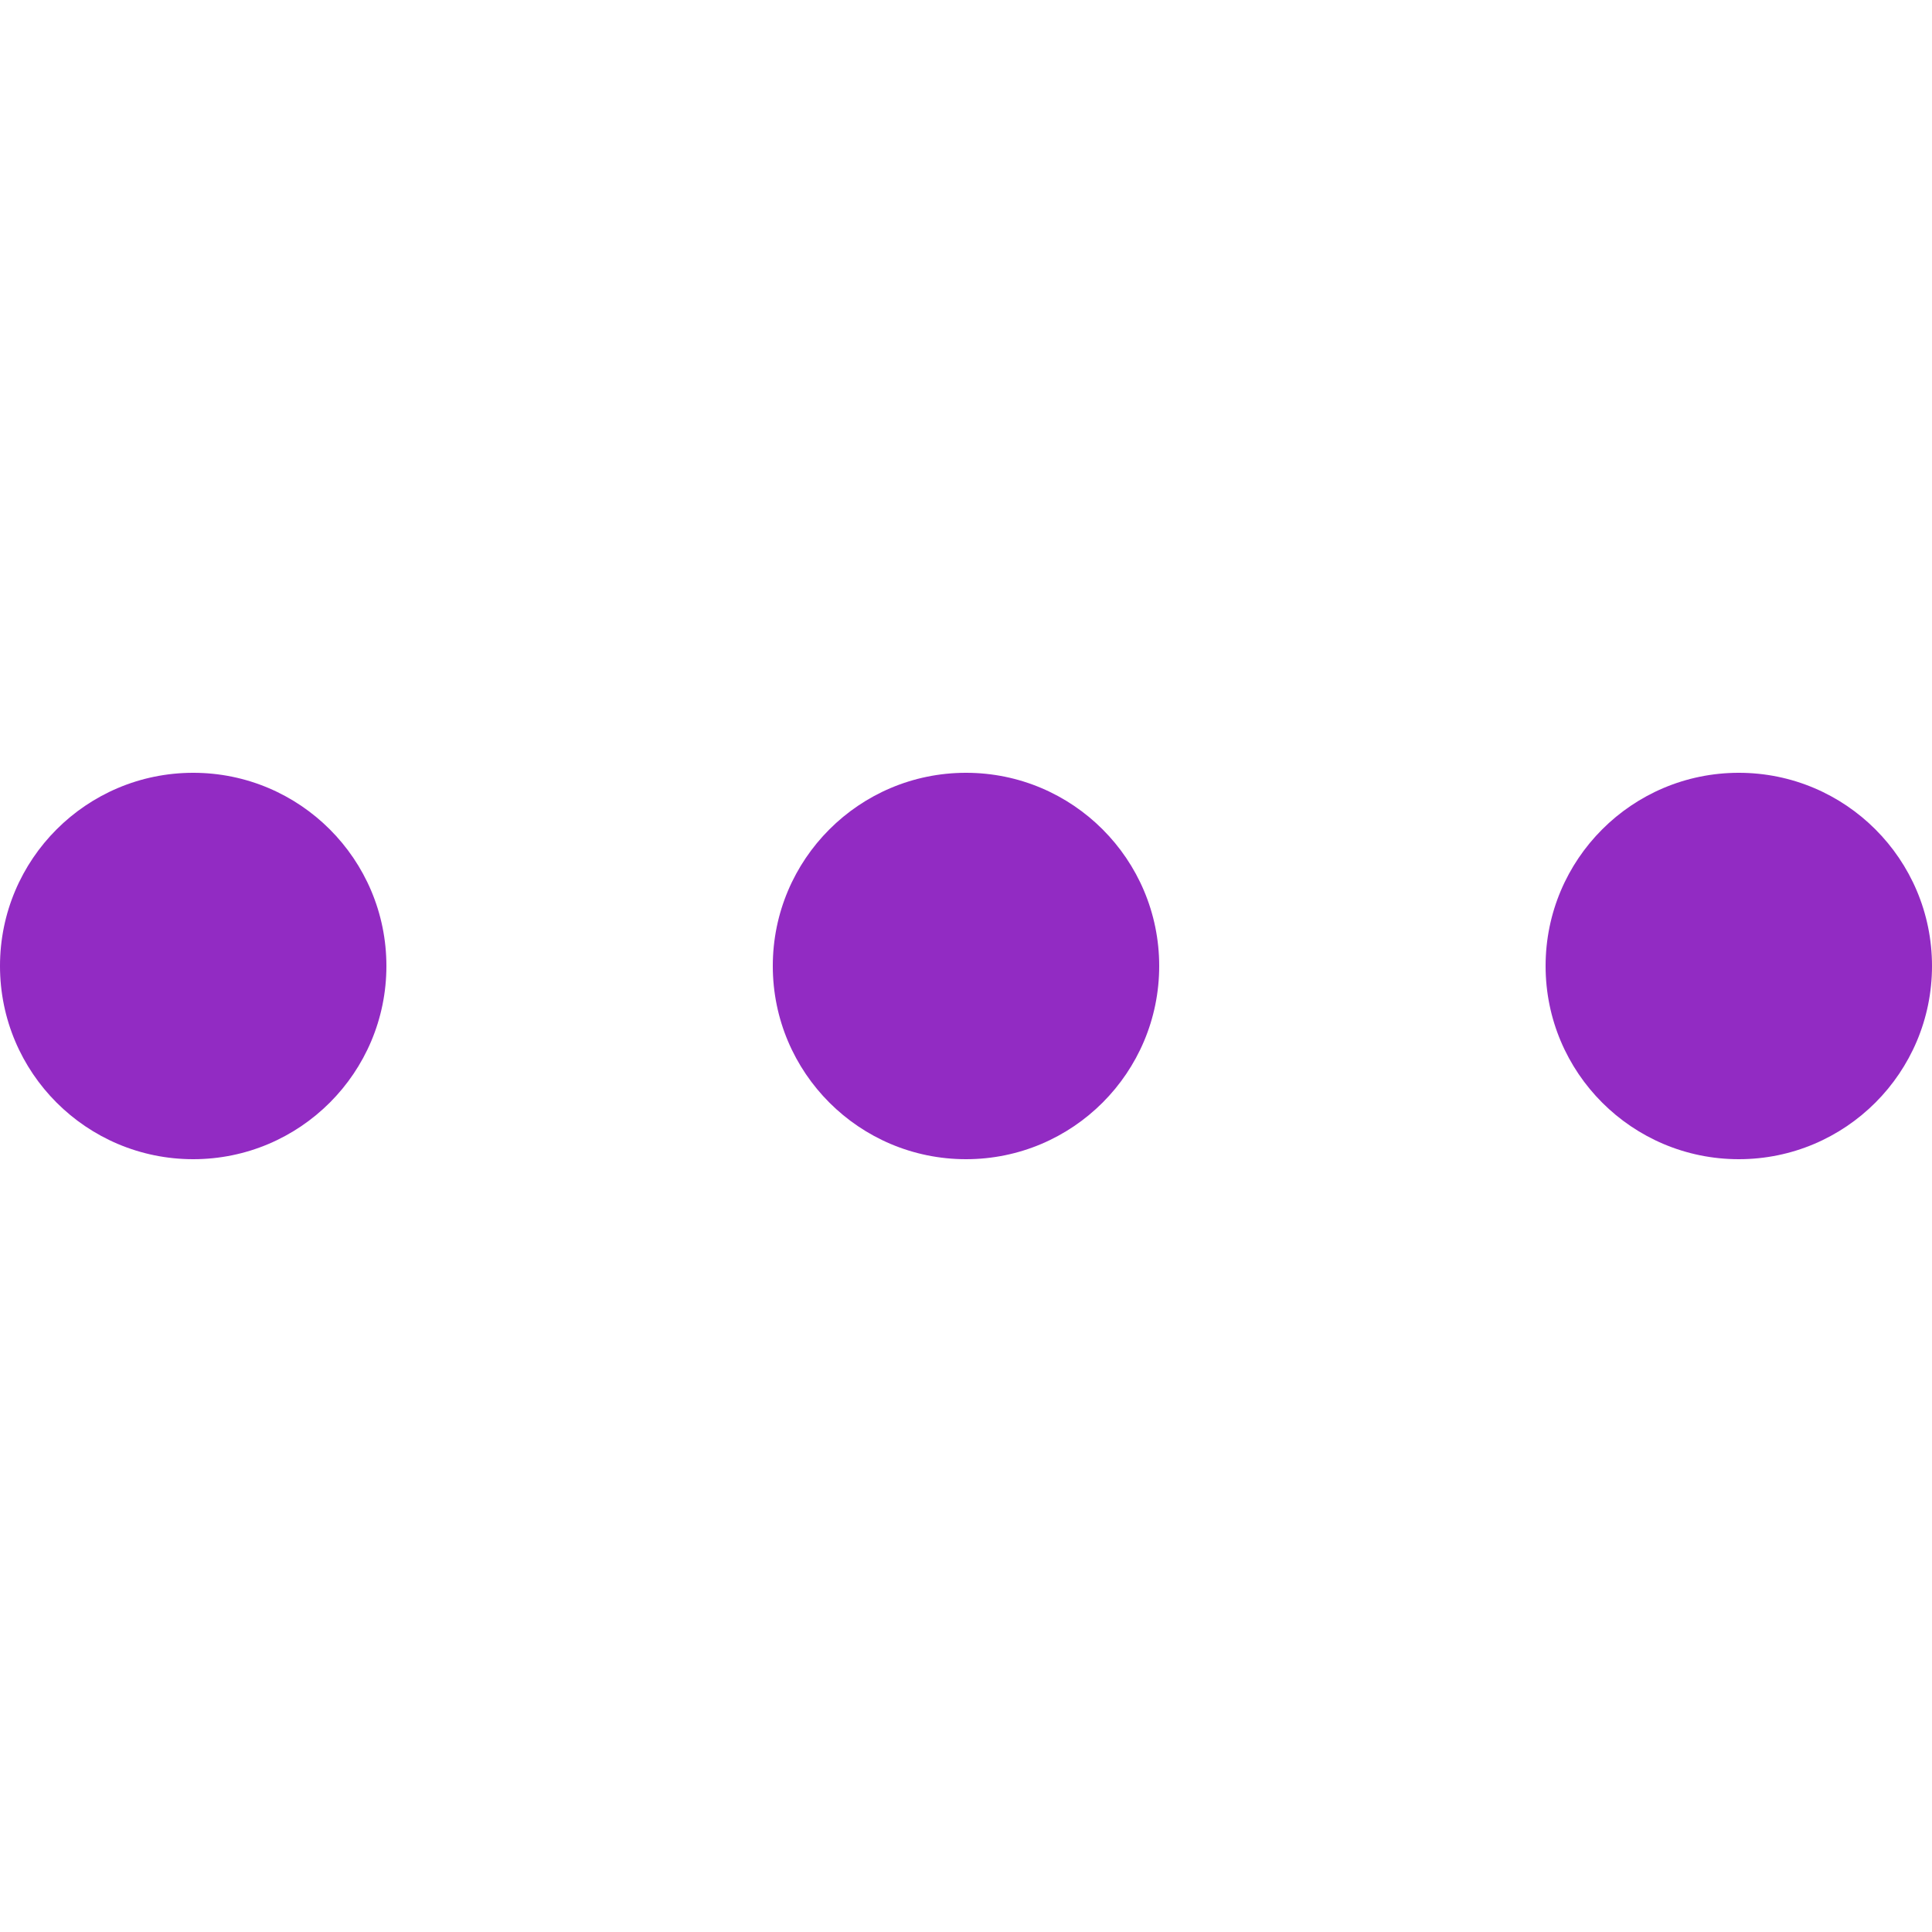
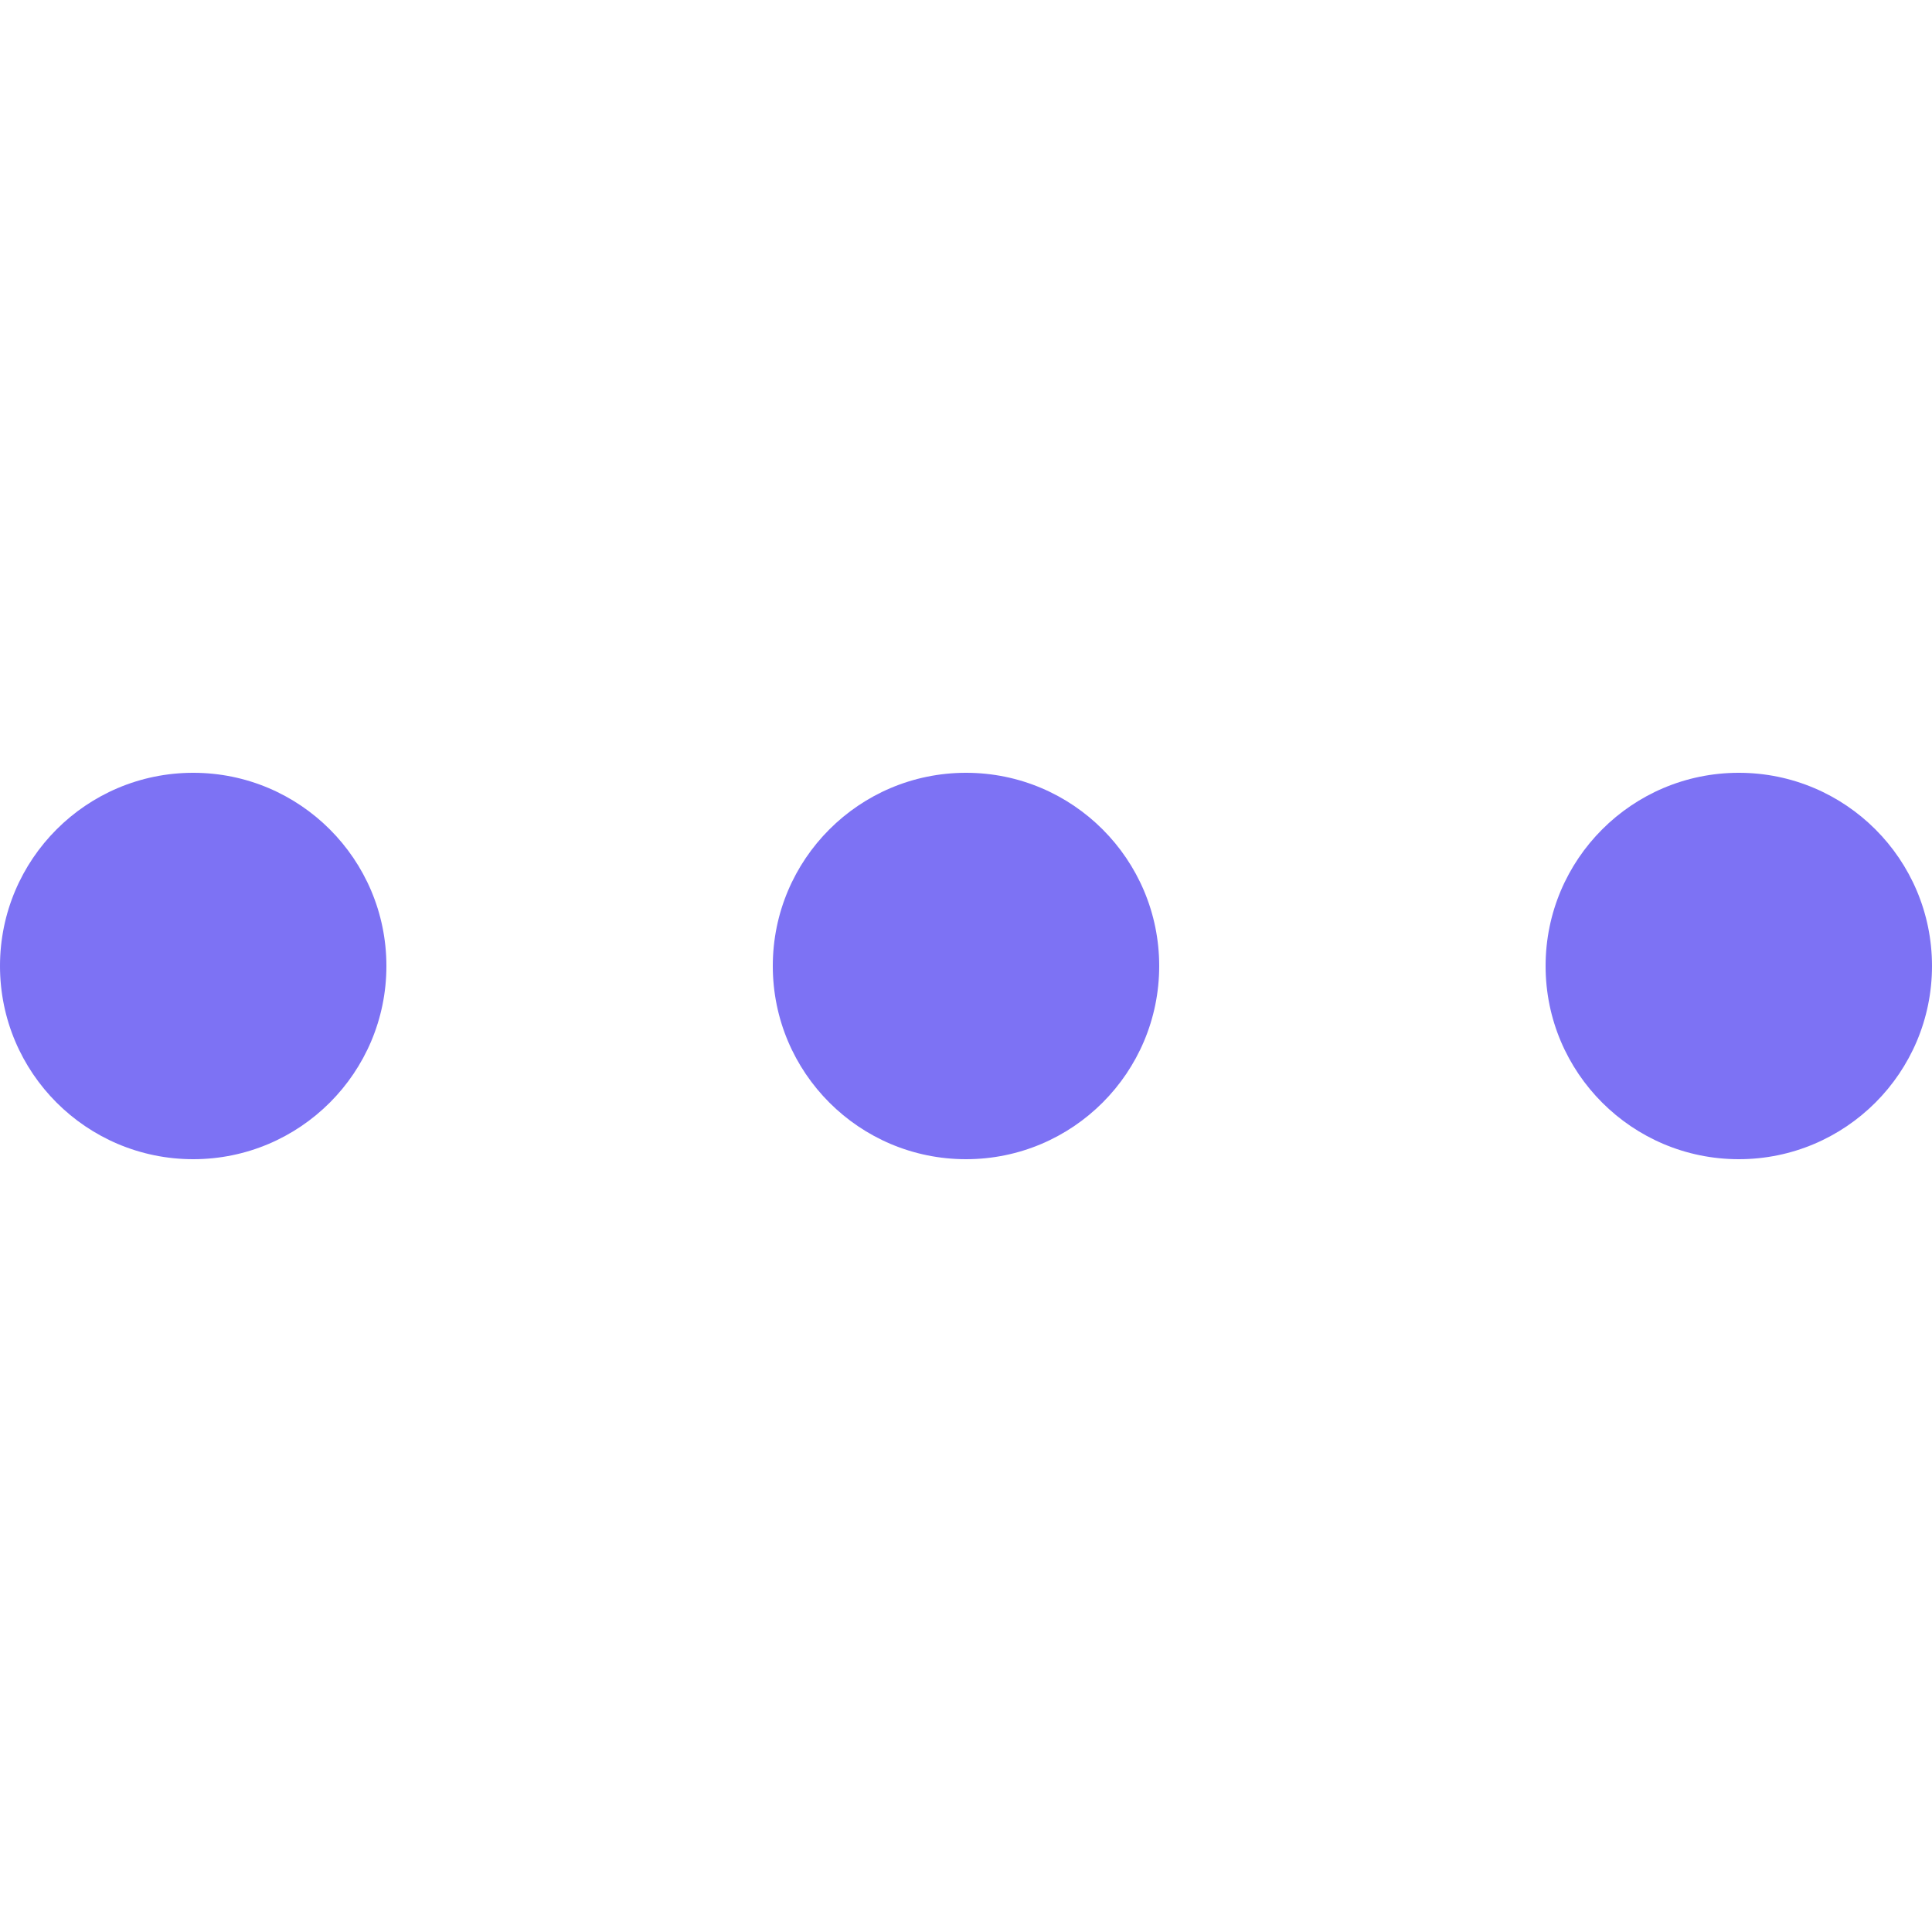
<svg xmlns="http://www.w3.org/2000/svg" version="1.1" width="512" height="512" x="0" y="0" viewBox="0 0 426.667 426.667" style="enable-background:new 0 0 512 512" xml:space="preserve" class="">
  <g>
    <g>
      <g>
-         <circle cx="42.667" cy="213.333" r="42.667" fill="#922bc3" data-original="#000000" style="" class="" />
+         <circle cx="42.667" cy="213.333" r="42.667" fill="#7D72F4" data-original="#000000" style="" class="" />
      </g>
    </g>
    <g>
      <g>
-         <circle cx="213.333" cy="213.333" r="42.667" fill="#922bc3" data-original="#000000" style="" class="" />
+         <circle cx="213.333" cy="213.333" r="42.667" fill="#7D72F4" data-original="#000000" style="" class="" />
      </g>
    </g>
    <g>
      <g>
-         <circle cx="384" cy="213.333" r="42.667" fill="#922bc3" data-original="#000000" style="" class="" />
+         <circle cx="384" cy="213.333" r="42.667" fill="#7D72F4" data-original="#000000" style="" class="" />
      </g>
    </g>
    <g>
</g>
    <g>
</g>
    <g>
</g>
    <g>
</g>
    <g>
</g>
    <g>
</g>
    <g>
</g>
    <g>
</g>
    <g>
</g>
    <g>
</g>
    <g>
</g>
    <g>
</g>
    <g>
</g>
    <g>
</g>
    <g>
</g>
  </g>
</svg>
